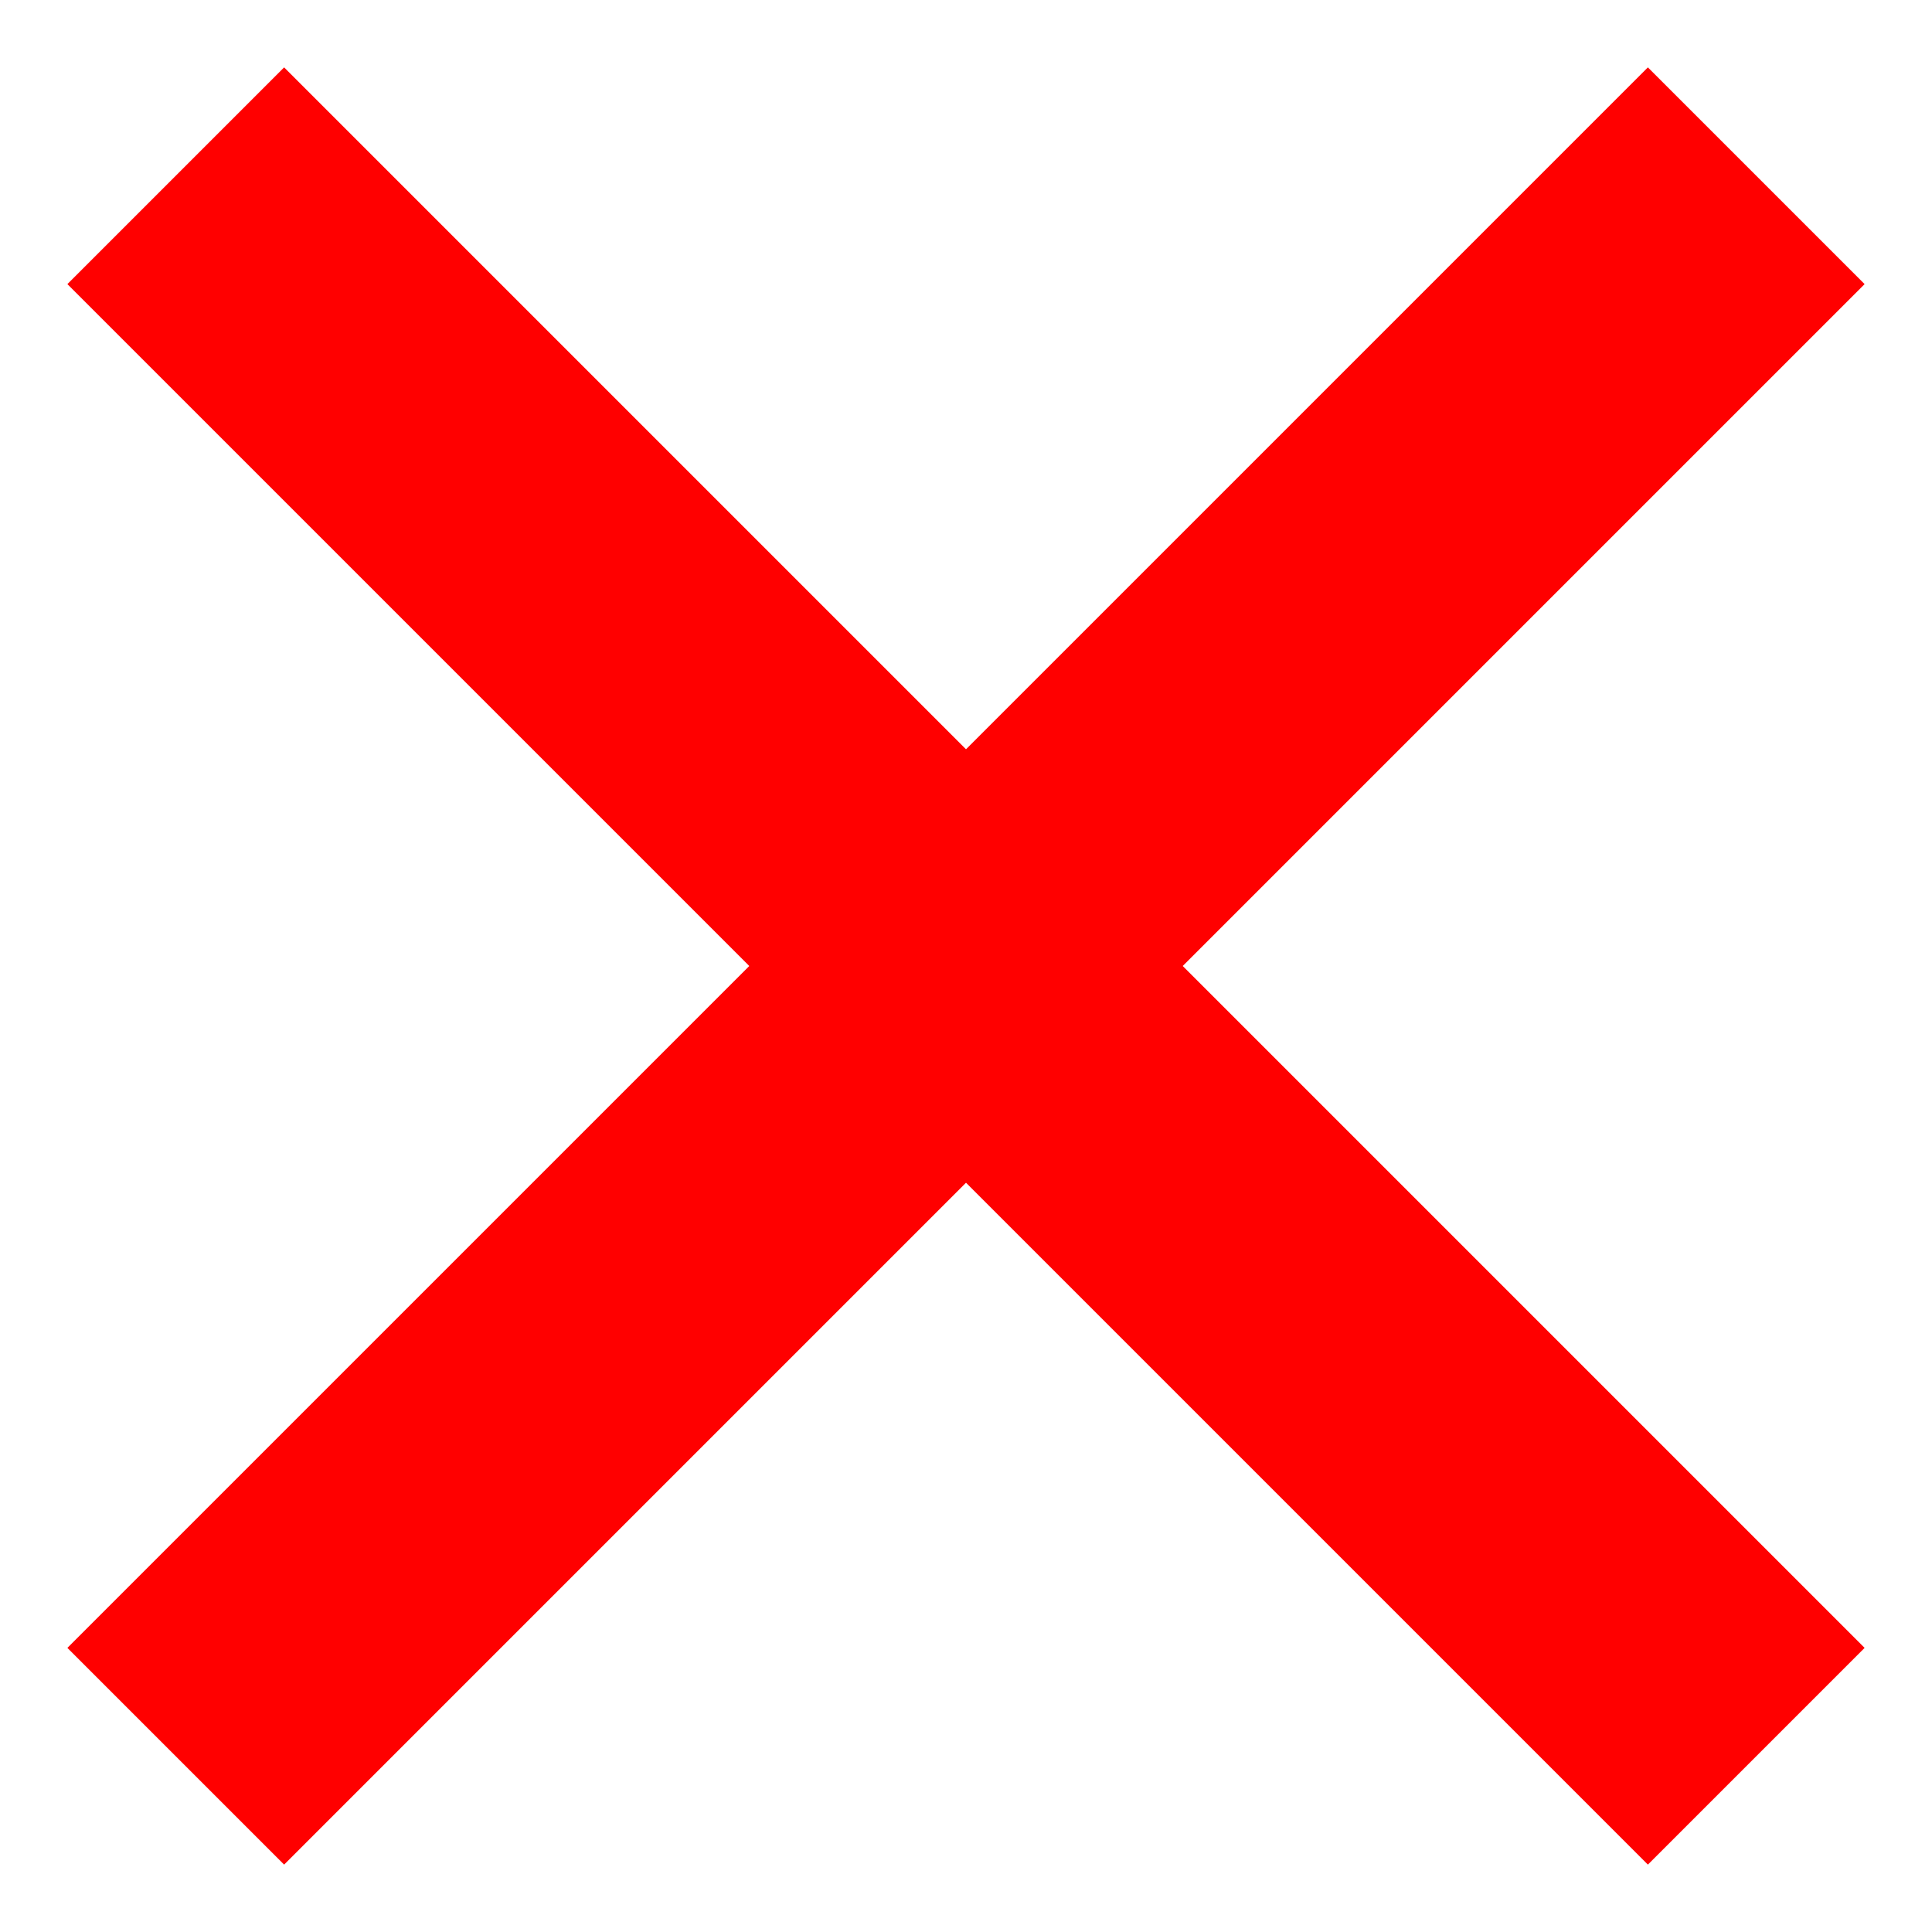
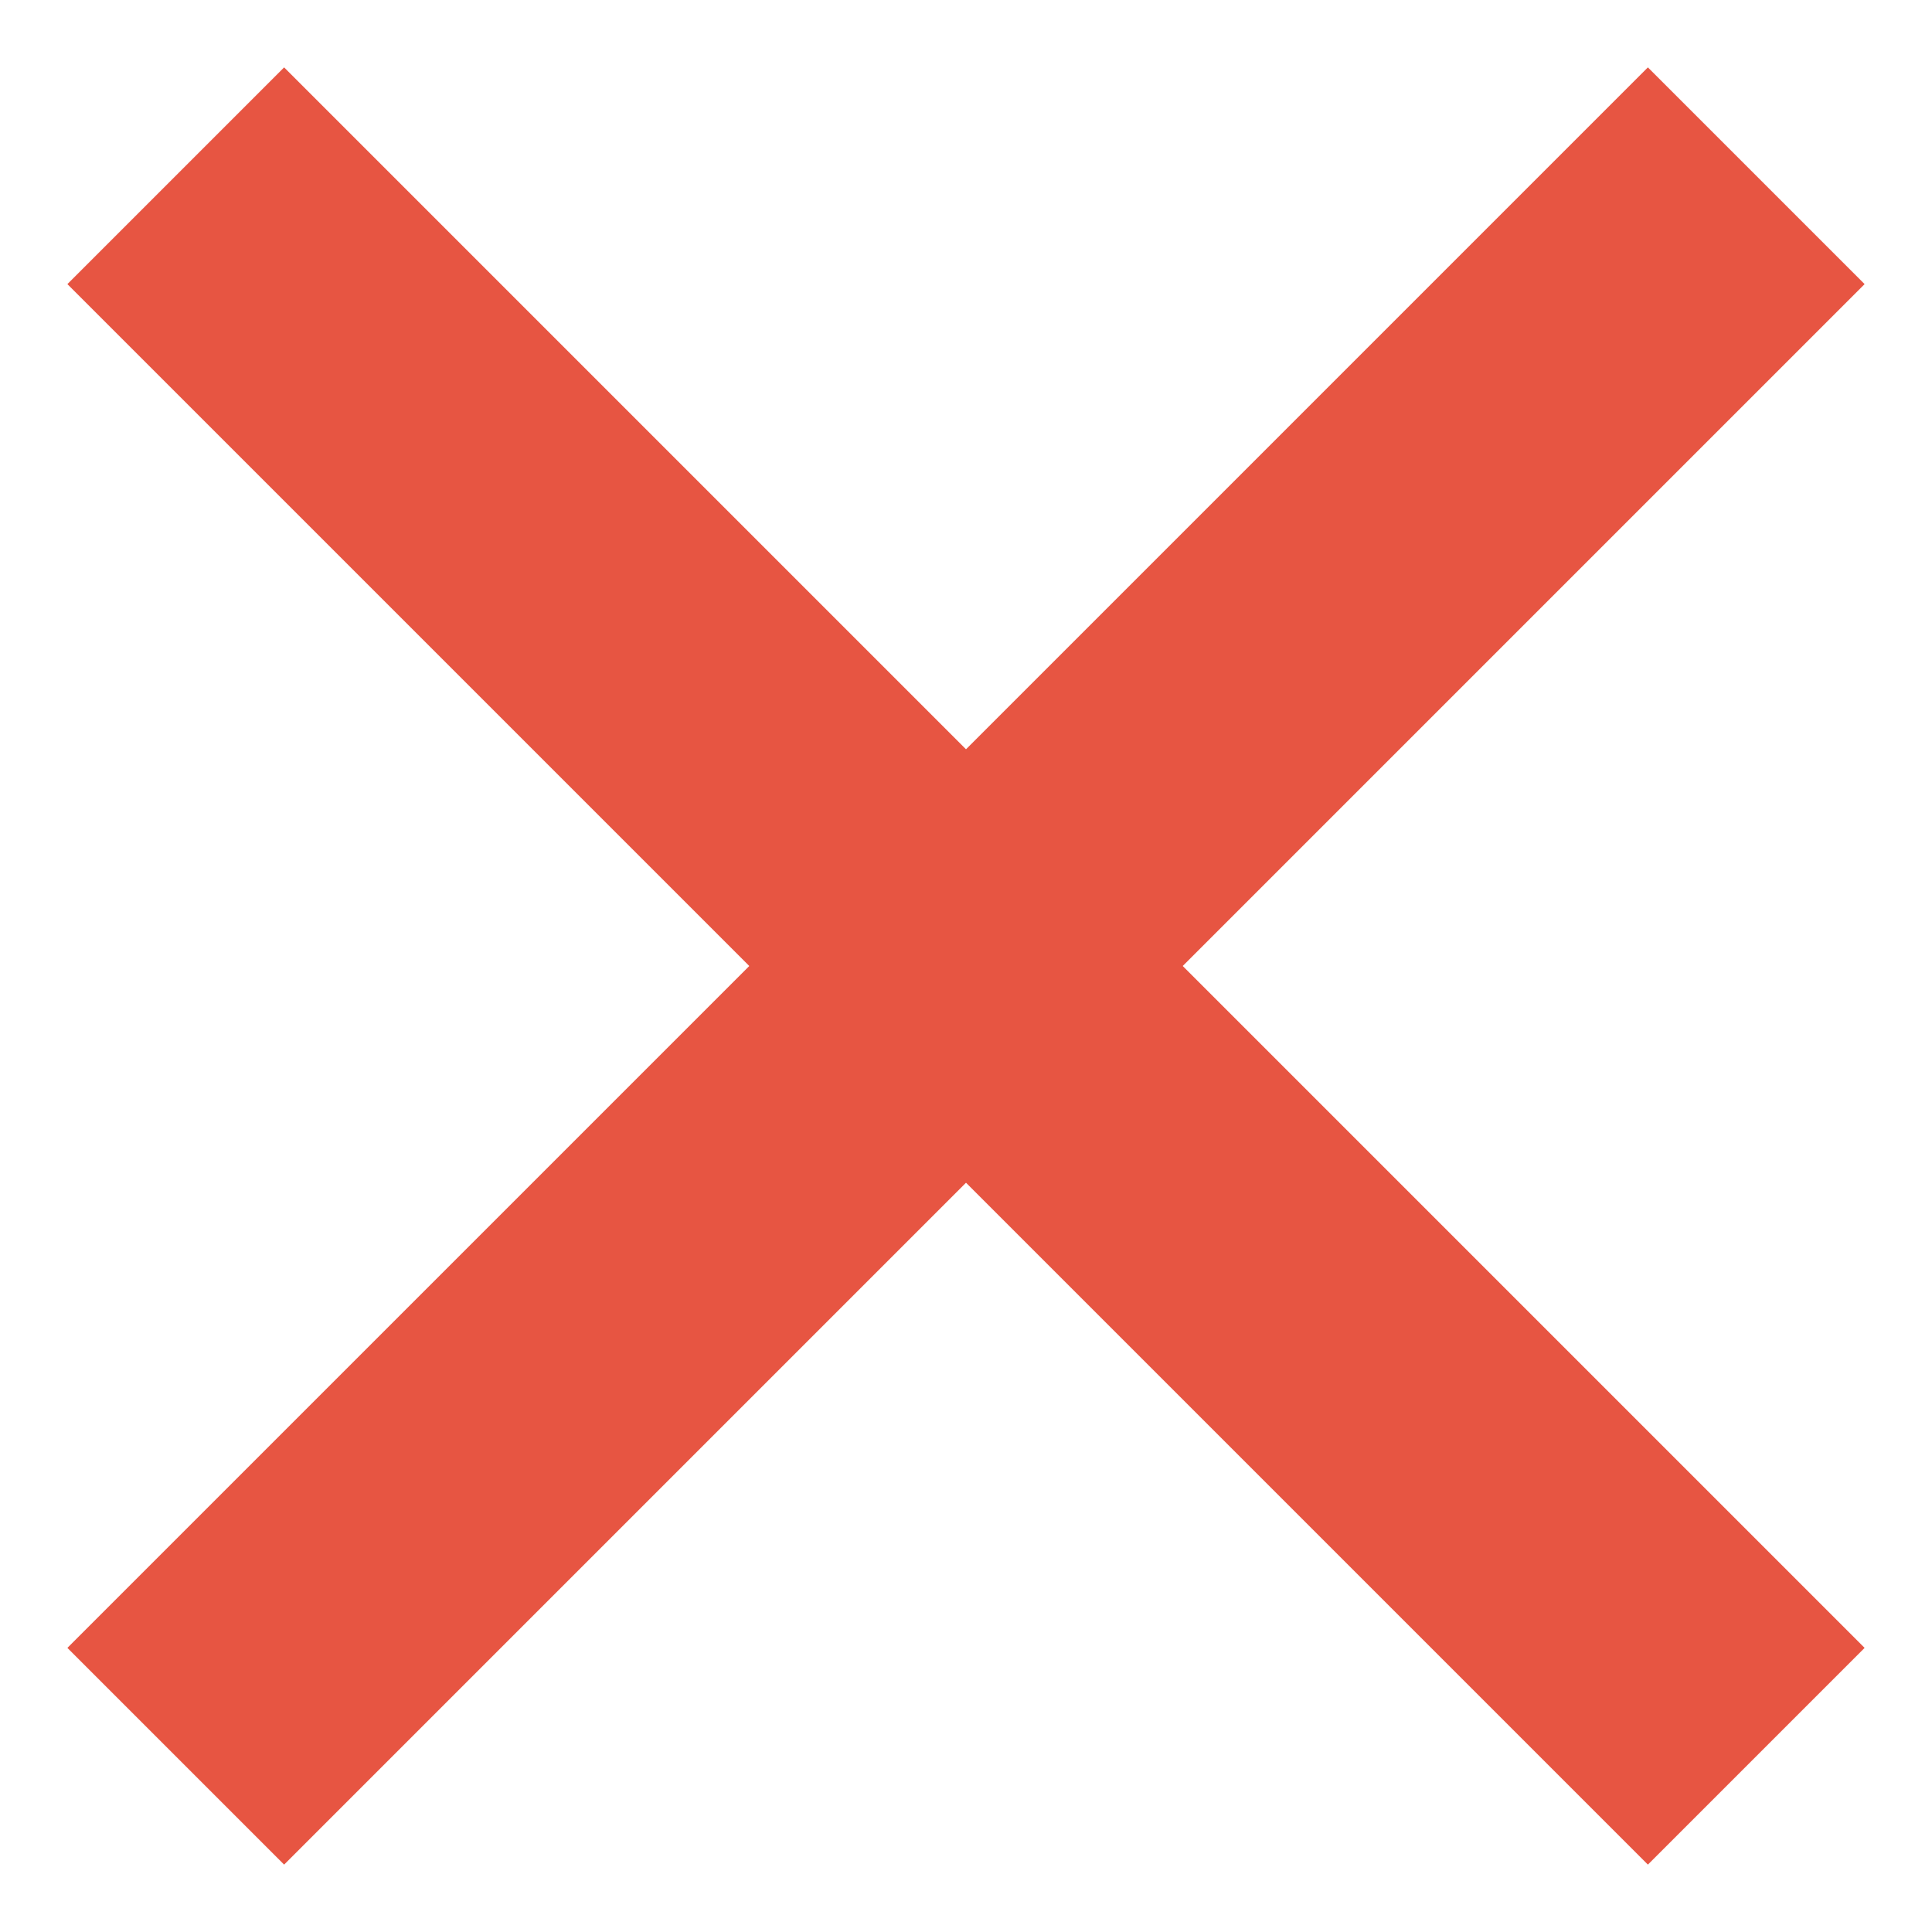
<svg xmlns="http://www.w3.org/2000/svg" width="17" height="17">
-   <path id="icon" d="M8.5 7.3l-6-6-1.2 1.2 6 6-6 6 1.2 1.2 6-6 6 6 1.2-1.2-6-6 6-6-1.2-1.2z" stroke="red" fill-rule="nonzero" fill="red" />
+   <path id="icon" d="M8.5 7.3l-6-6-1.2 1.2 6 6-6 6 1.2 1.2 6-6 6 6 1.2-1.2-6-6 6-6-1.2-1.2z" stroke="#e75542" fill-rule="nonzero" fill="#e75542" />
</svg>
